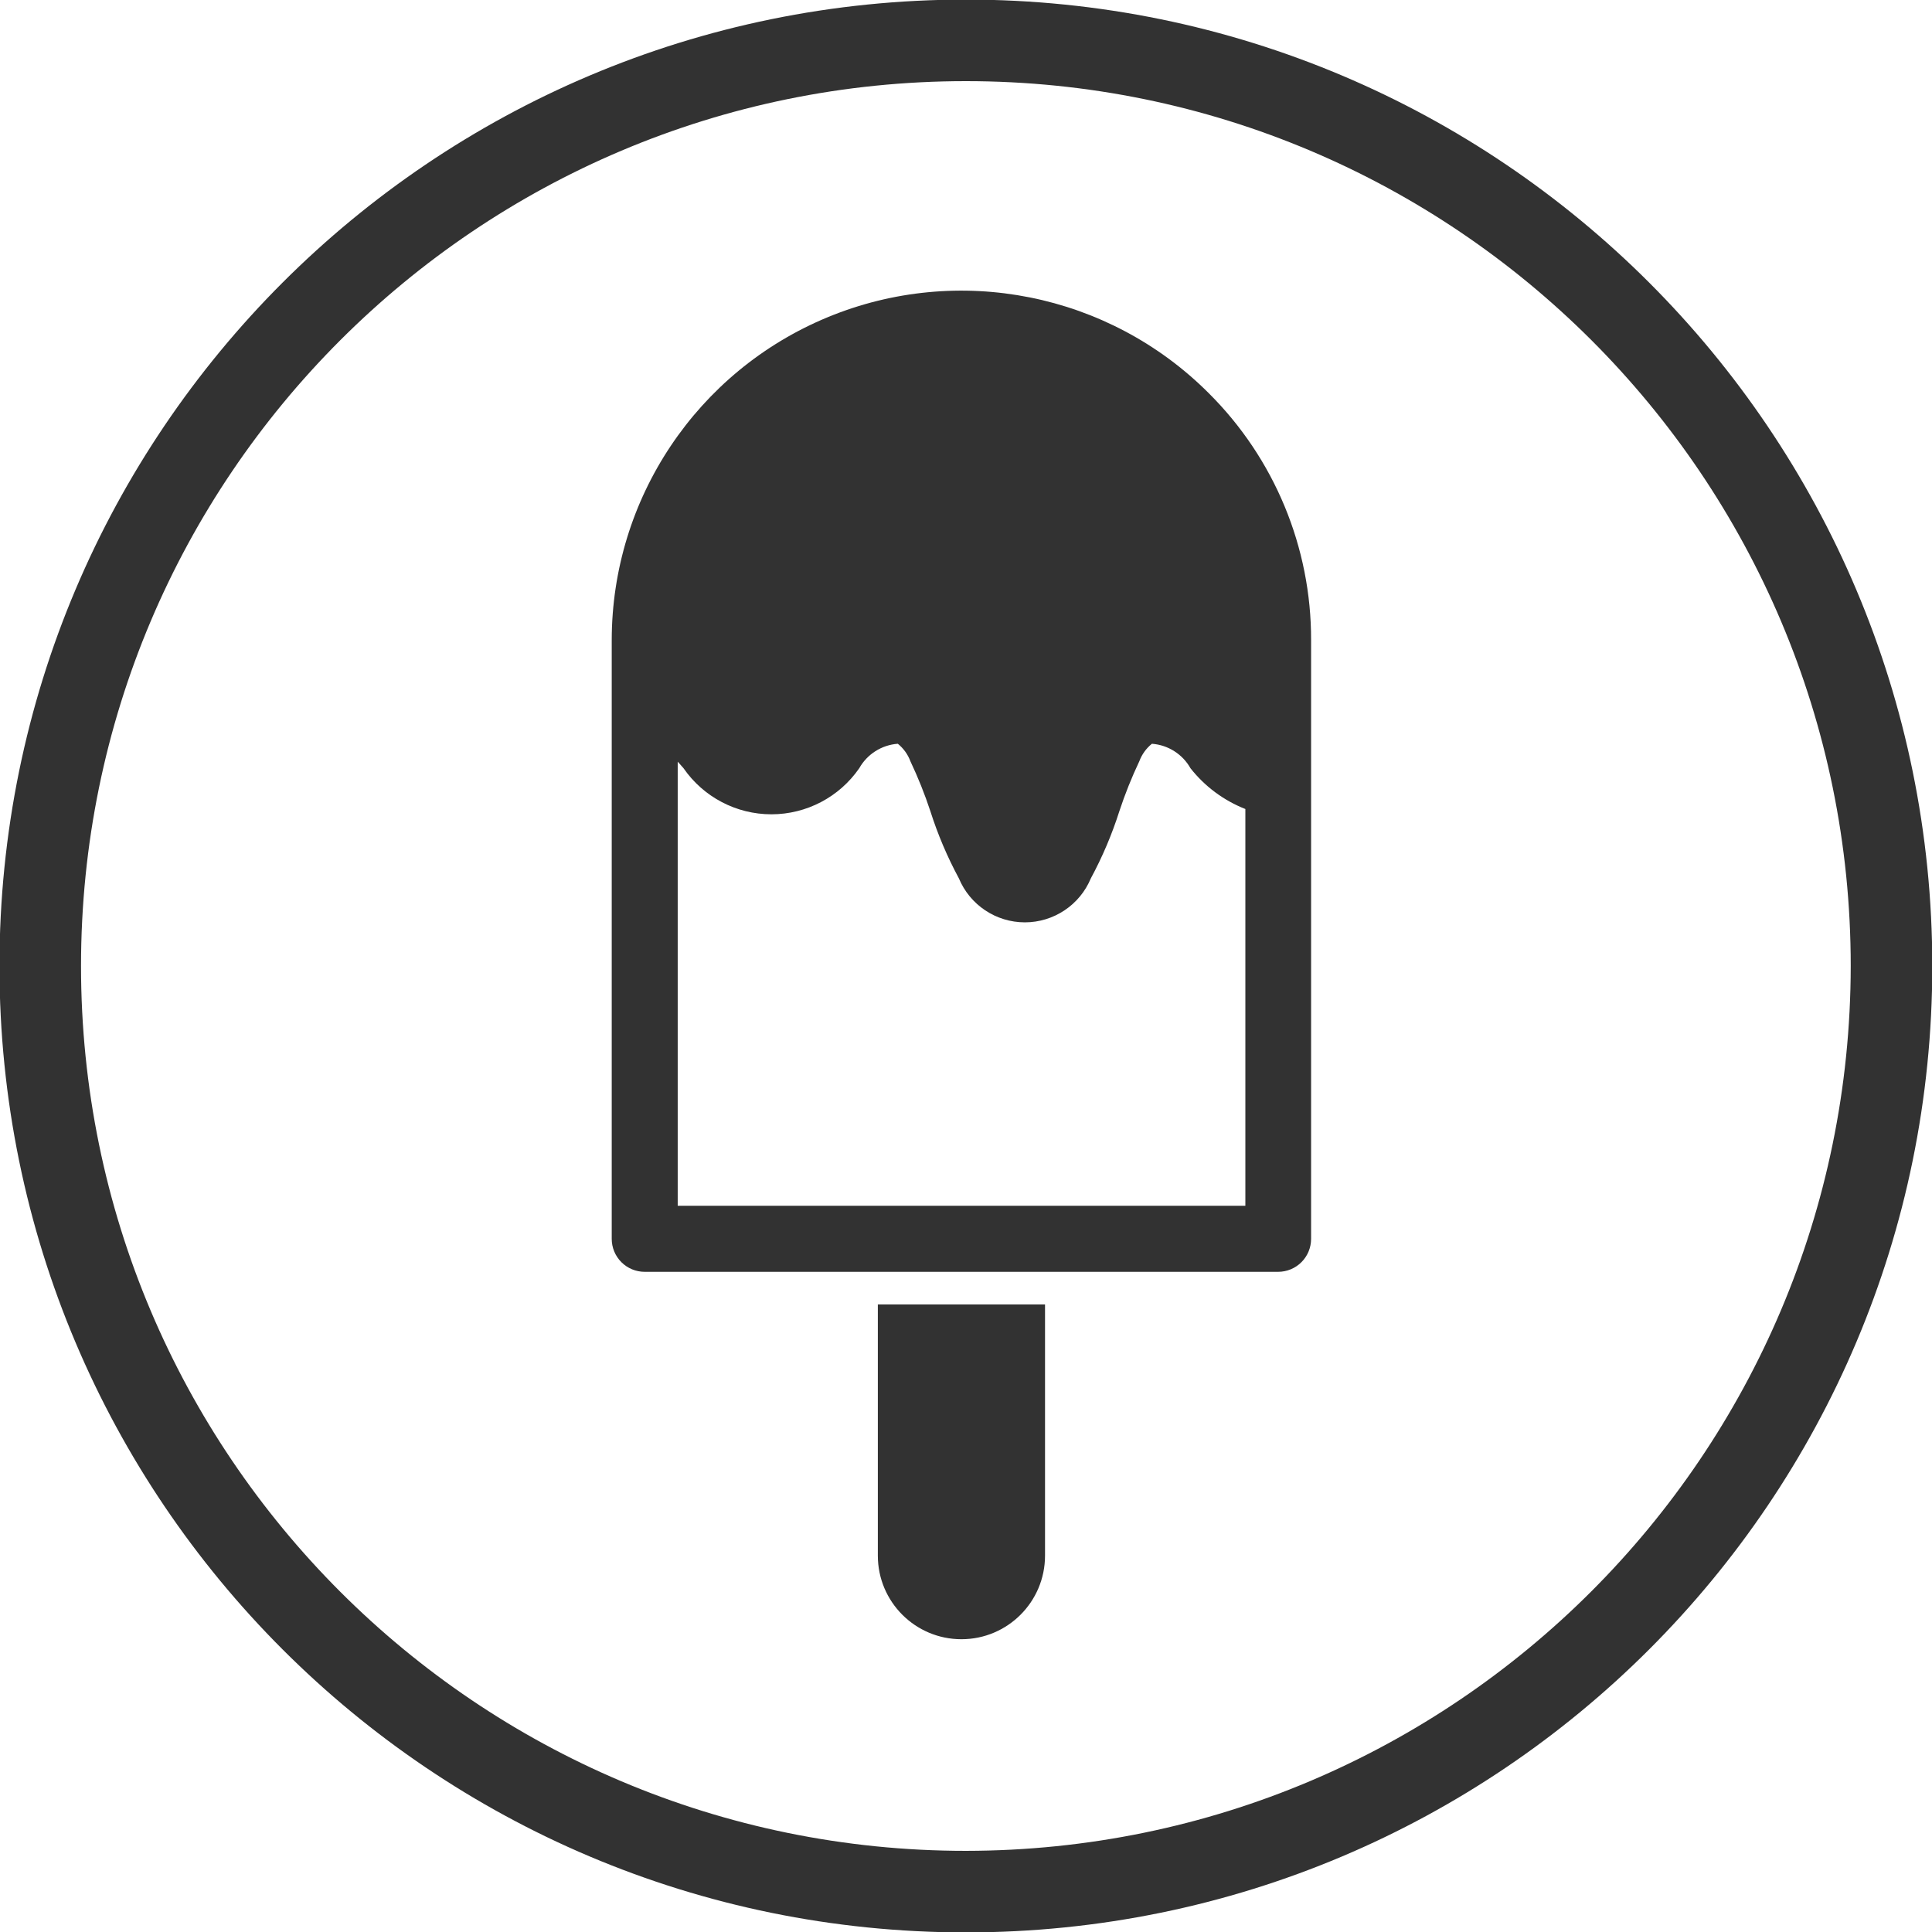
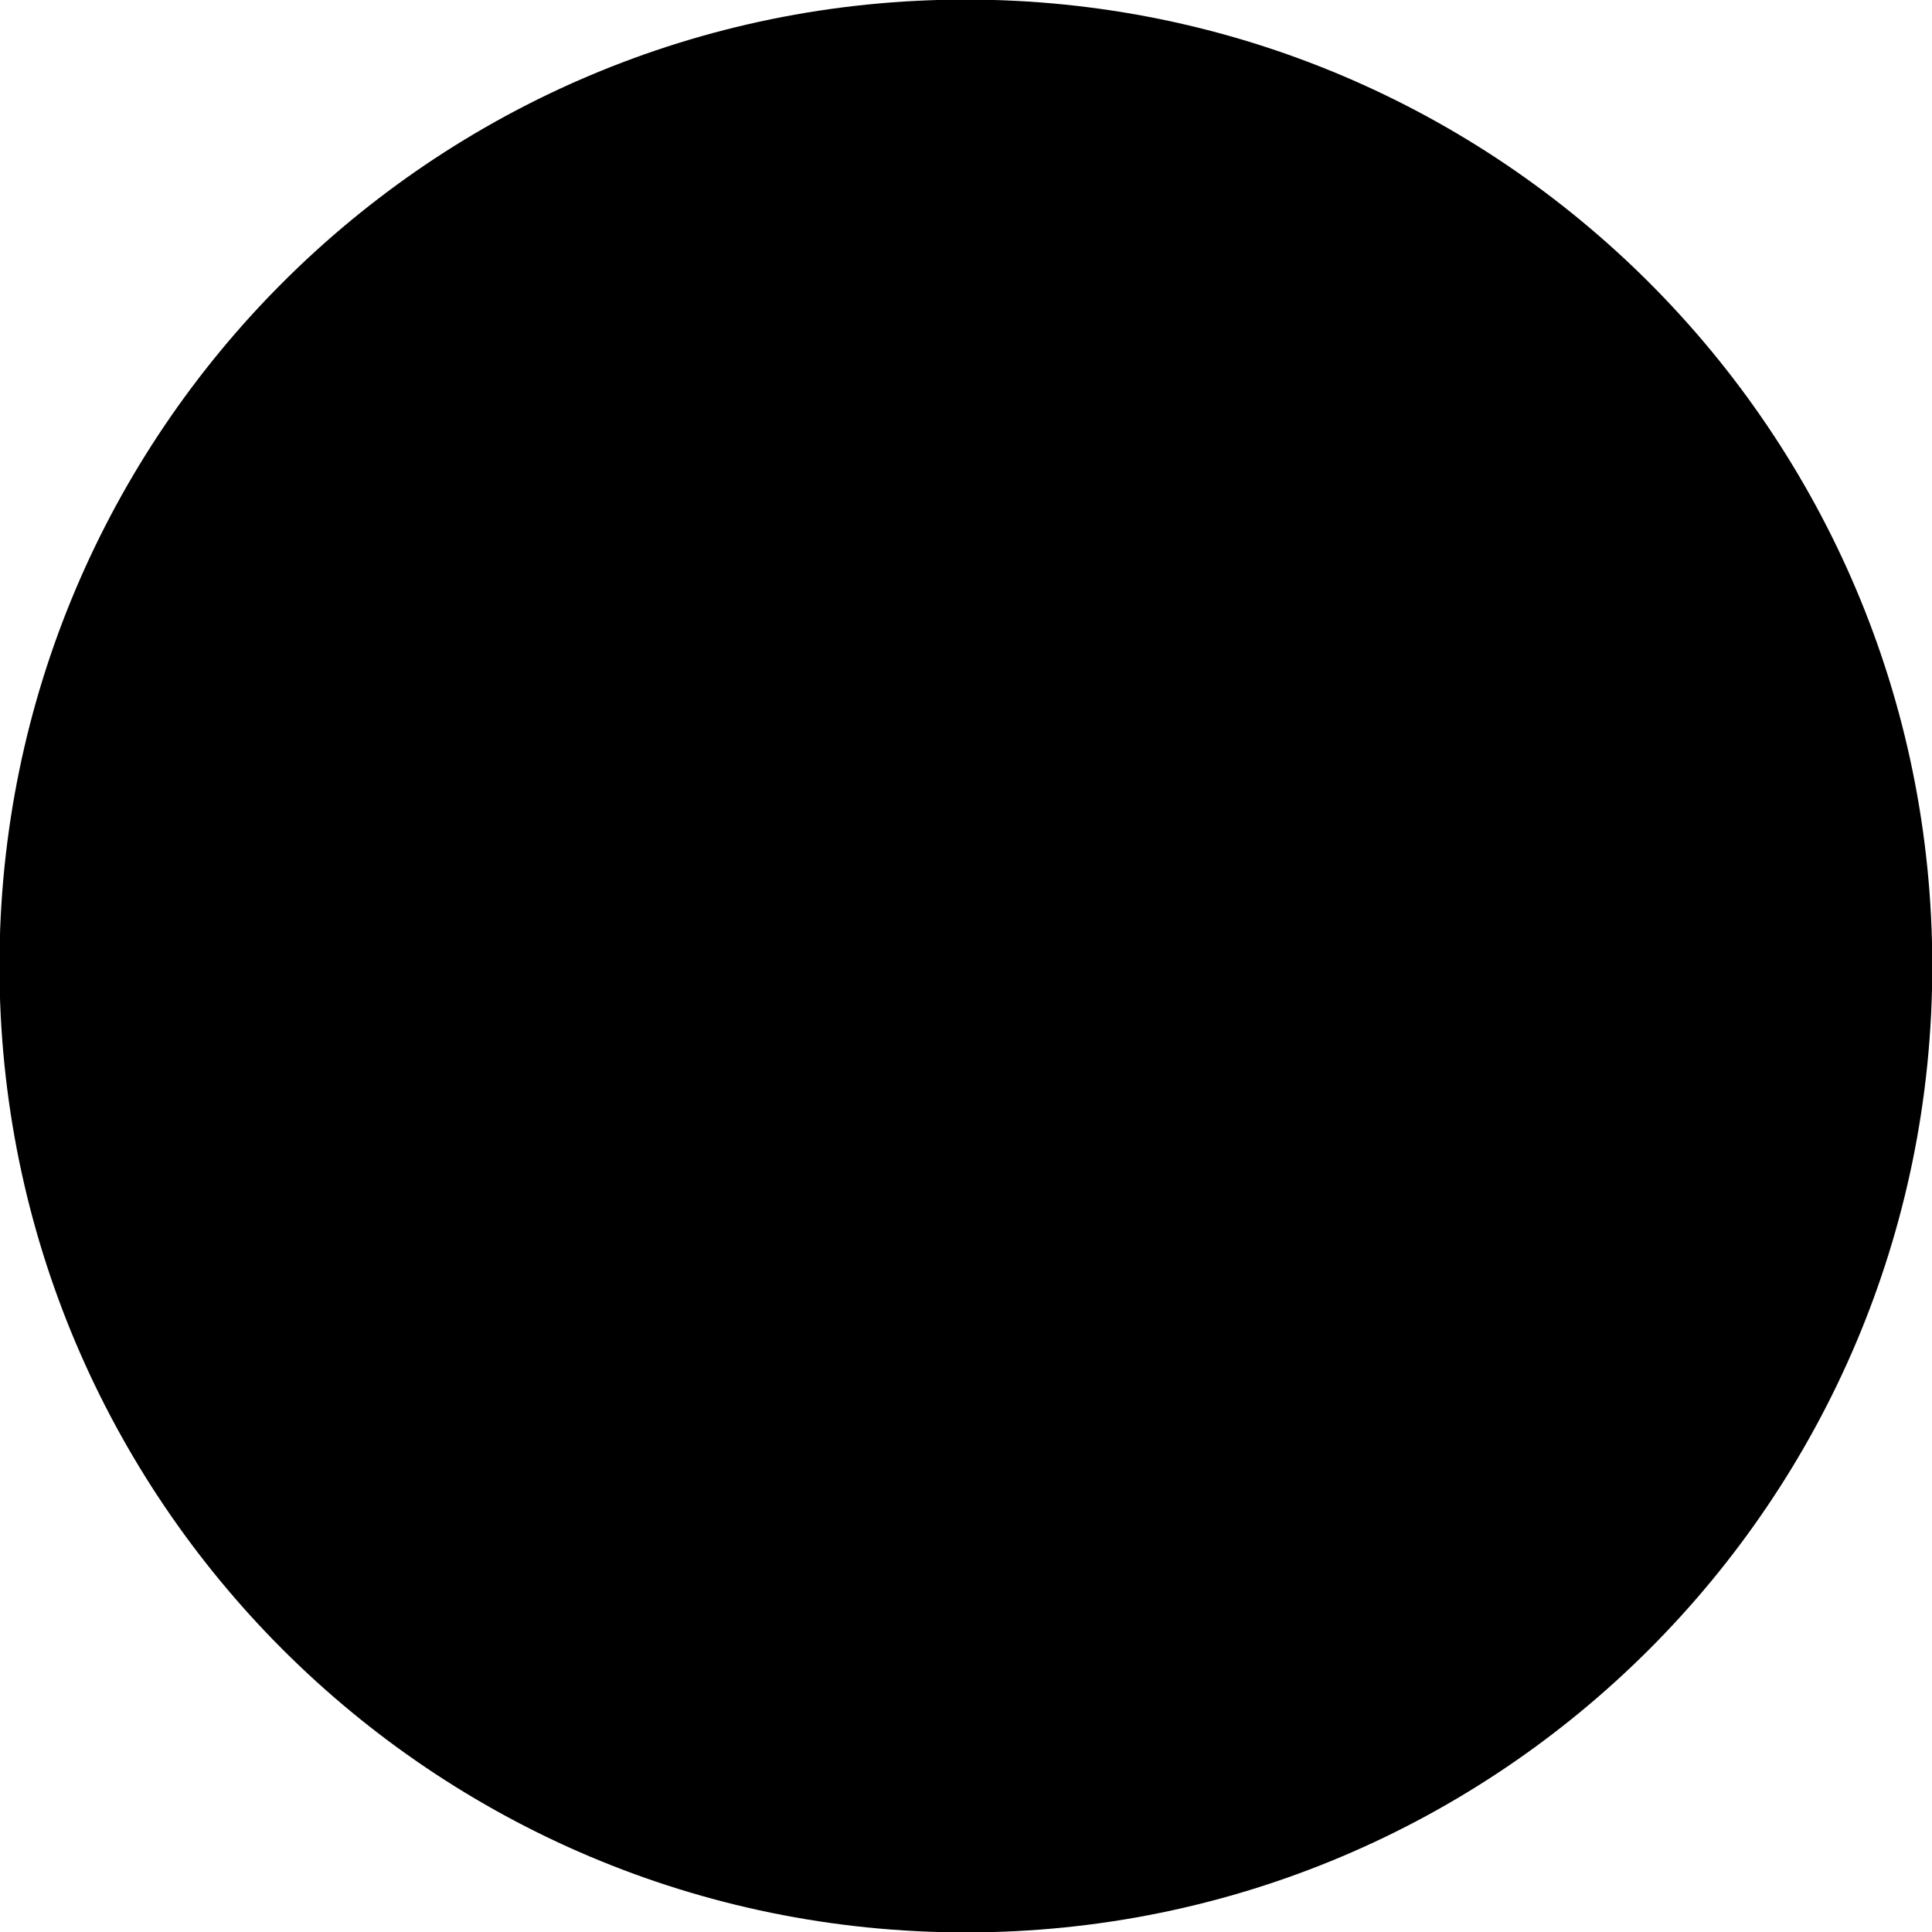
<svg xmlns="http://www.w3.org/2000/svg" width="47.375" height="47.38" viewBox="0 0 47.375 47.38">
-   <defs>
-     <style>
-       .cls-1 {
-         fill: #323232;
-         fill-rule: evenodd;
-       }
-     </style>
-   </defs>
-   <path id="Мороженко" class="cls-1" d="M77.454,1381.45a8.575,8.575,0,0,0-14.639,6.06v14.68a0.808,0.808,0,0,0,.809.81H79.157a0.808,0.808,0,0,0,.809-0.81v-14.68A8.512,8.512,0,0,0,77.454,1381.45Zm0.894,19.93H64.433v-10.89c0.045,0.05.092,0.1,0.143,0.16a2.619,2.619,0,0,0,4.309,0,1.185,1.185,0,0,1,.946-0.6,1,1,0,0,1,.309.43,10.746,10.746,0,0,1,.488,1.22,9.606,9.606,0,0,0,.7,1.65,1.753,1.753,0,0,0,3.237,0,9.614,9.614,0,0,0,.7-1.65,10.67,10.67,0,0,1,.488-1.22,1,1,0,0,1,.309-0.43,1.186,1.186,0,0,1,.946.6,3.205,3.205,0,0,0,1.346,1v9.73Zm-9.007,8.58a2.049,2.049,0,1,0,4.1,0v-6.16h-4.1v6.16ZM71.5,1371.8a23.7,23.7,0,1,1-23.7,23.7A23.7,23.7,0,0,1,71.5,1371.8Zm0,45.4a21.7,21.7,0,1,1,21.7-21.7A21.722,21.722,0,0,1,71.5,1417.2Z" transform="translate(-47.813 -1371.81)" />
+   <path class="svg-features" d="M77.454,1381.45a8.575,8.575,0,0,0-14.639,6.06v14.68a0.808,0.808,0,0,0,.809.81H79.157a0.808,0.808,0,0,0,.809-0.81v-14.68A8.512,8.512,0,0,0,77.454,1381.45Zm0.894,19.93H64.433v-10.89c0.045,0.05.092,0.1,0.143,0.16a2.619,2.619,0,0,0,4.309,0,1.185,1.185,0,0,1,.946-0.6,1,1,0,0,1,.309.43,10.746,10.746,0,0,1,.488,1.22,9.606,9.606,0,0,0,.7,1.65,1.753,1.753,0,0,0,3.237,0,9.614,9.614,0,0,0,.7-1.65,10.67,10.67,0,0,1,.488-1.22,1,1,0,0,1,.309-0.43,1.186,1.186,0,0,1,.946.6,3.205,3.205,0,0,0,1.346,1v9.73Zm-9.007,8.58a2.049,2.049,0,1,0,4.1,0v-6.16h-4.1v6.16ZM71.5,1371.8a23.7,23.7,0,1,1-23.7,23.7A23.7,23.7,0,0,1,71.5,1371.8Zm0,45.4a21.7,21.7,0,1,1,21.7-21.7A21.722,21.722,0,0,1,71.5,1417.2Z" transform="translate(-47.813 -1371.81)" />
</svg>
